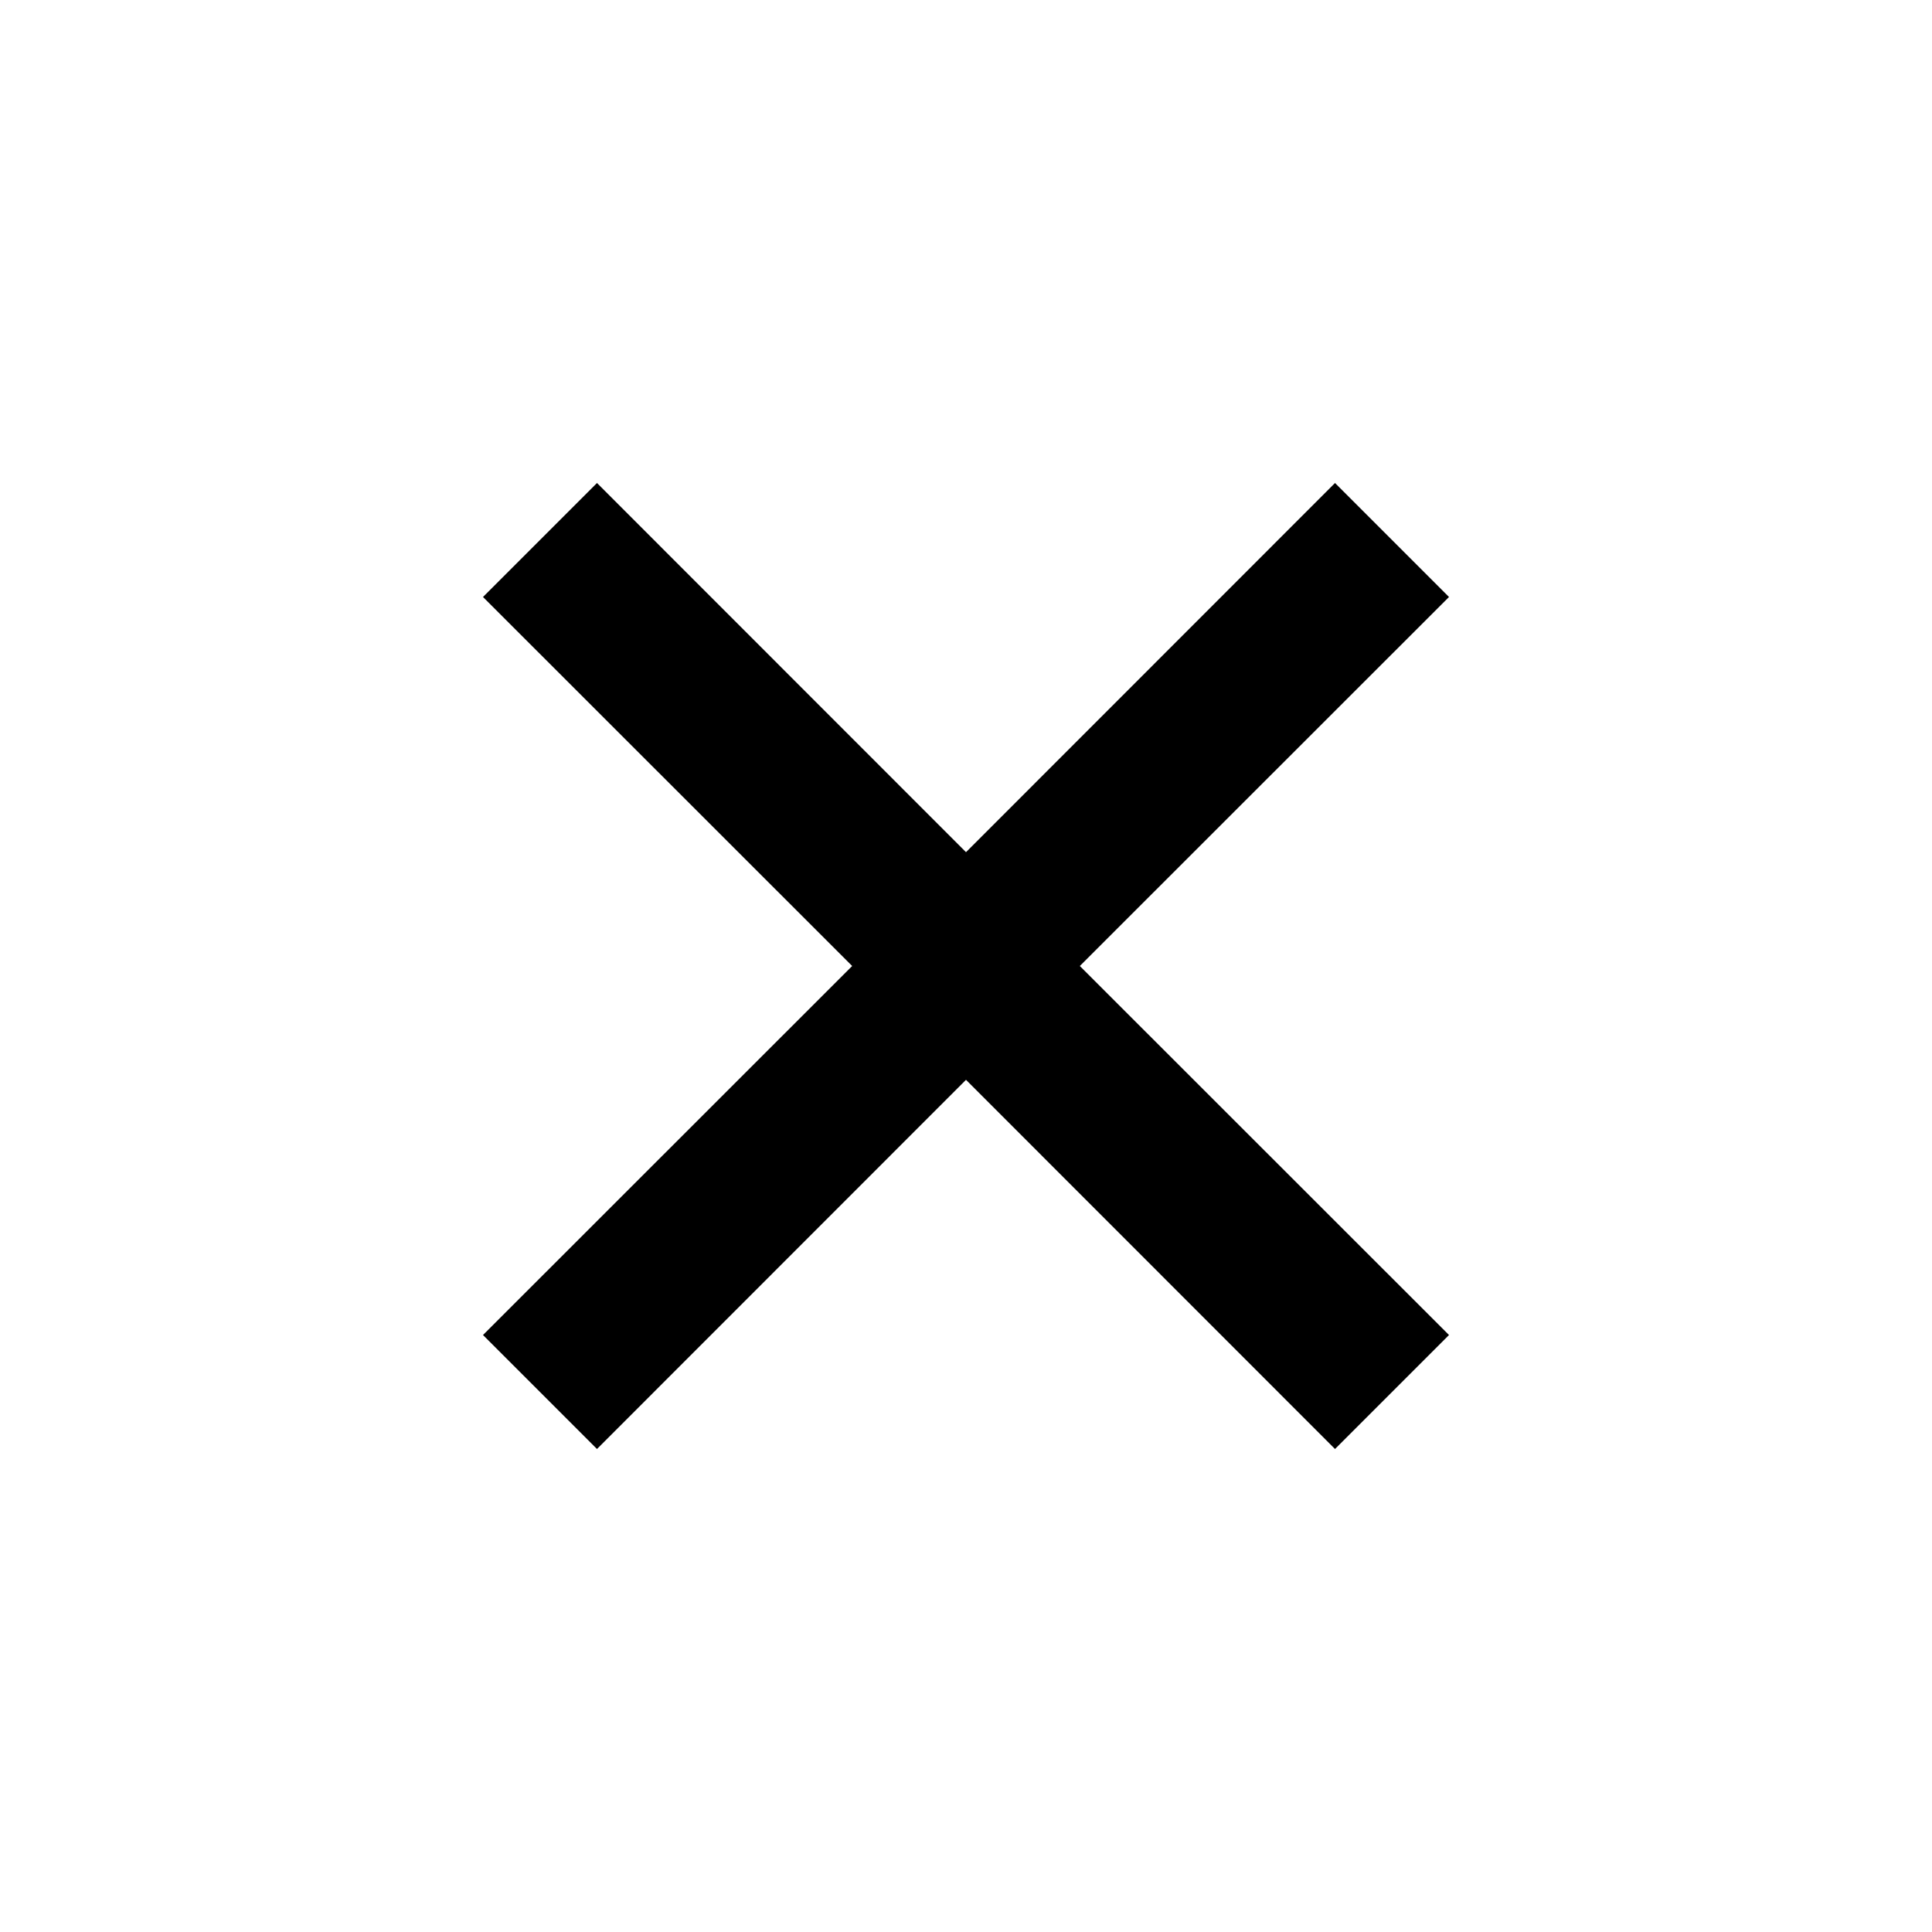
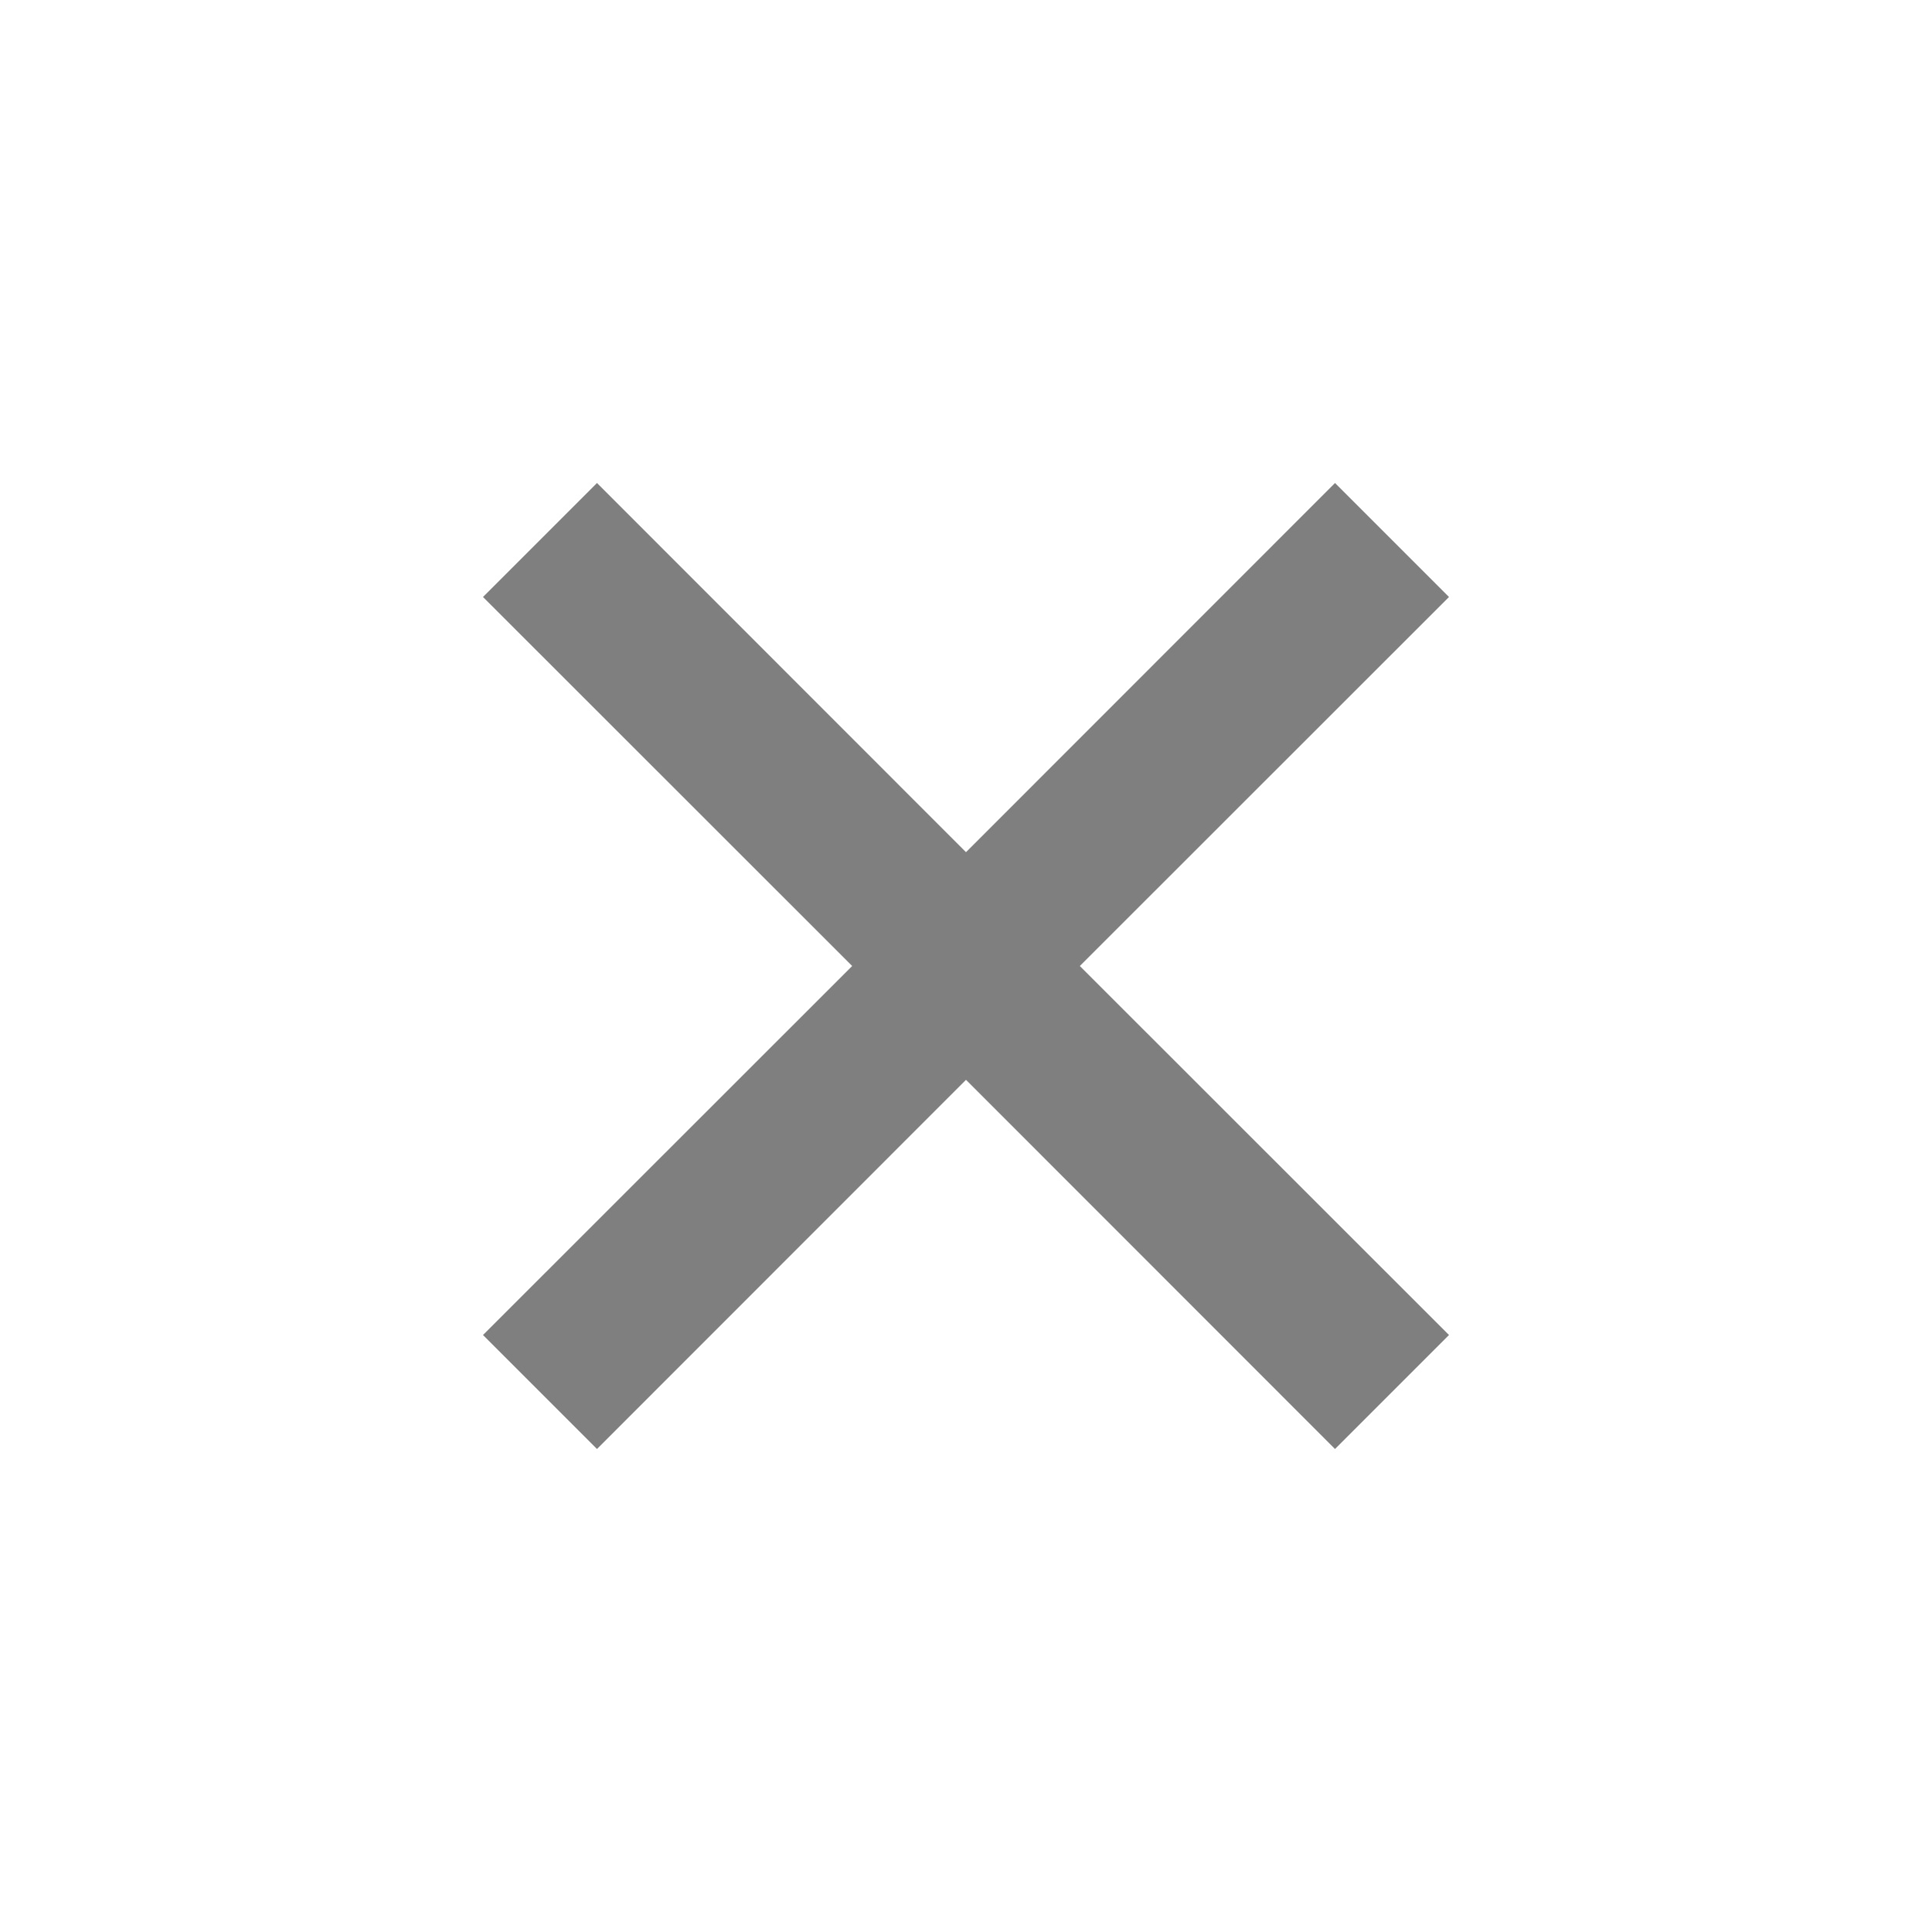
<svg xmlns="http://www.w3.org/2000/svg" width="12" height="12" viewBox="0 0 12 12" fill="none">
-   <path d="M8.292 9L9 8.292L6.707 6L9 3.708L8.292 3L6 5.293L3.708 3L3 3.708L5.293 6L3 8.292L3.708 9L6 6.707L8.292 9Z" fill="black" />
+   <path d="M8.292 9L9 8.292L6.707 6L9 3.708L8.292 3L6 5.293L3.708 3L3 3.708L5.293 6L3 8.292L3.708 9L6 6.707L8.292 9Z" fill="#00000080" />
</svg>
